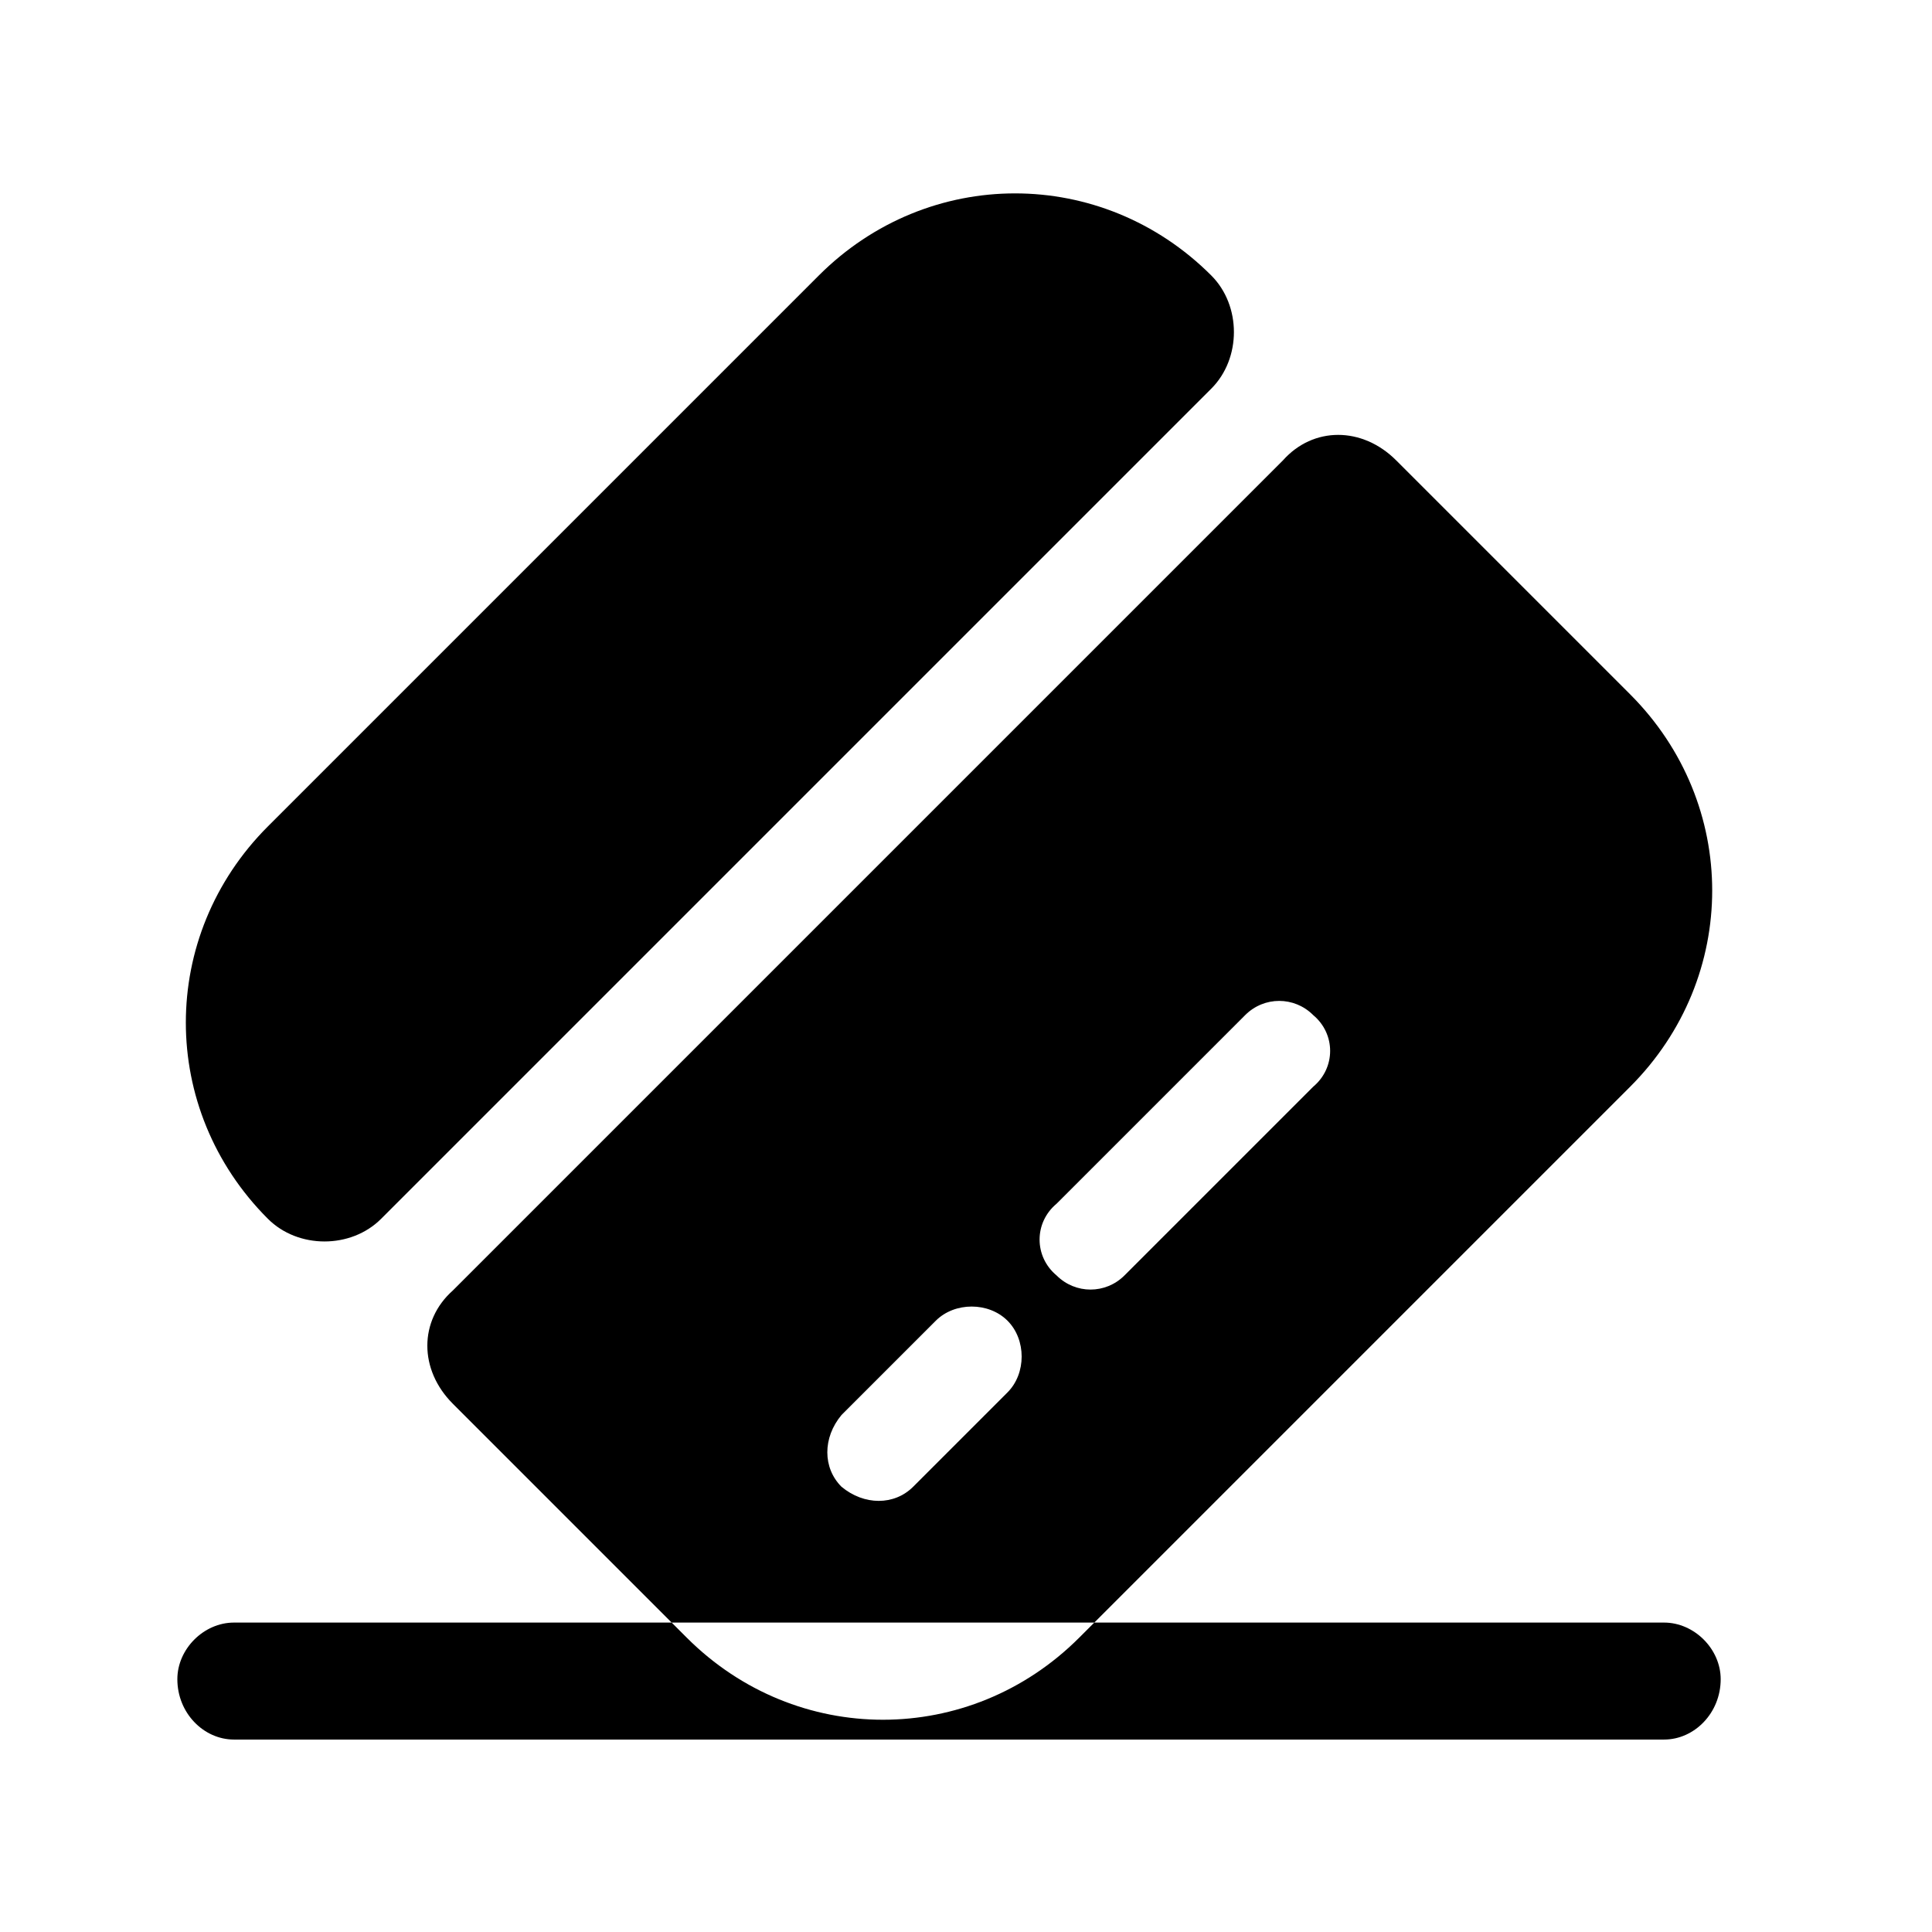
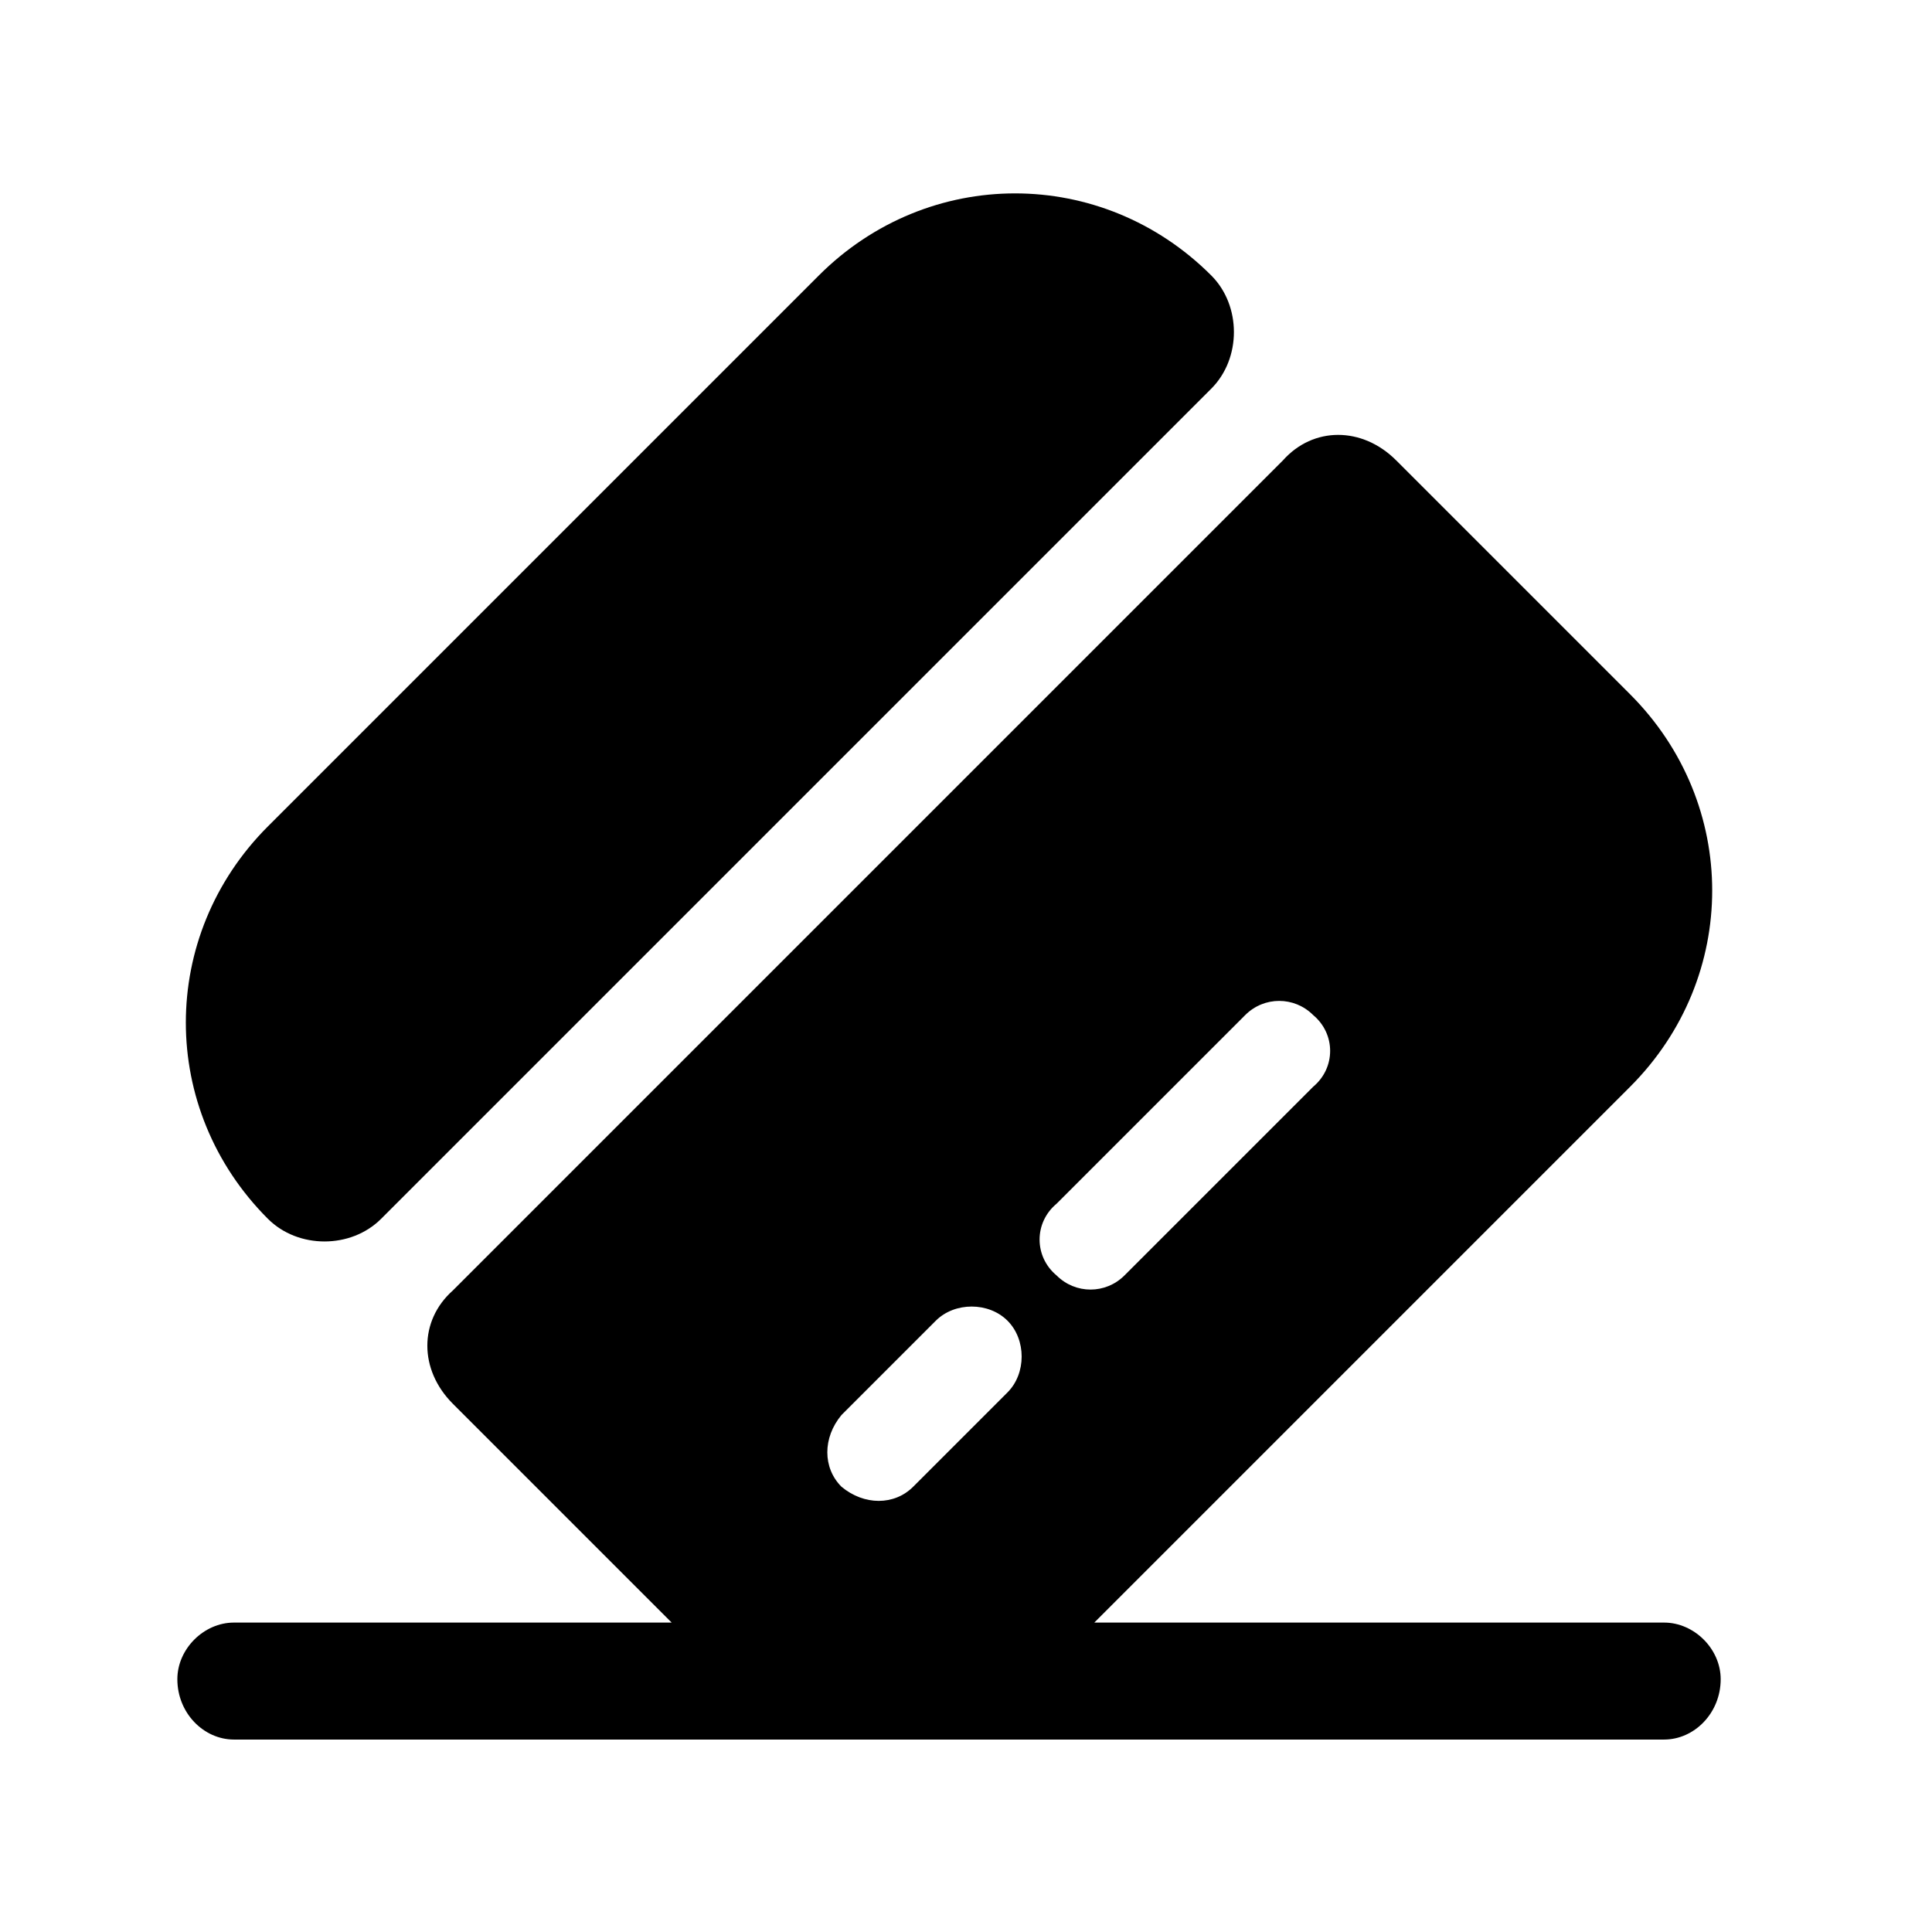
<svg xmlns="http://www.w3.org/2000/svg" viewBox="0 0 512 512">
-   <path d="m456 445c0 9-7 16-15 16l-379 0c-8 0-15-7-15-16 0-8 7-15 15-15l379 0c8 0 15 7 15 15z m-135-342l-220 220c-8 8-22 8-30 0-29-29-29-75 0-104l146-146c29-29 75-29 104 0 8 8 8 22 0 30z m111 81l-62-62c-9-9-22-9-30 0l-220 220c-9 8-9 21 0 30l62 62c29 29 75 29 104 0l146-146c29-29 29-75 0-104z m-165 185l-25 25c-5 5-13 5-19 0-5-5-5-13 0-19l25-25c5-5 14-5 19 0 5 5 5 14 0 19z m81-81l-50 50c-5 5-13 5-18 0-6-5-6-14 0-19l50-50c5-5 13-5 18 0 6 5 6 14 0 19z" />
+   <path d="m101 323l220-220c8-8 8-22 0-30-29-29-75-29-104 0l-146 146c-29 29-29 75 0 104 8 8 22 8 30 0z m269-201l62 62c29 29 29 75 0 104l-142 142 151 0c8 0 15 7 15 15 0 9-7 16-15 16l-379 0c-8 0-15-7-15-16 0-8 7-15 15-15l116 0-58-58c-9-9-9-22 0-30l220-220c8-9 21-9 30 0z m-128 272l25-25c5-5 5-14 0-19-5-5-14-5-19 0l-25 25c-5 6-5 14 0 19 6 5 14 5 19 0z m56-56l50-50c6-5 6-14 0-19-5-5-13-5-18 0l-50 50c-6 5-6 14 0 19 5 5 13 5 18 0z" />
</svg>
